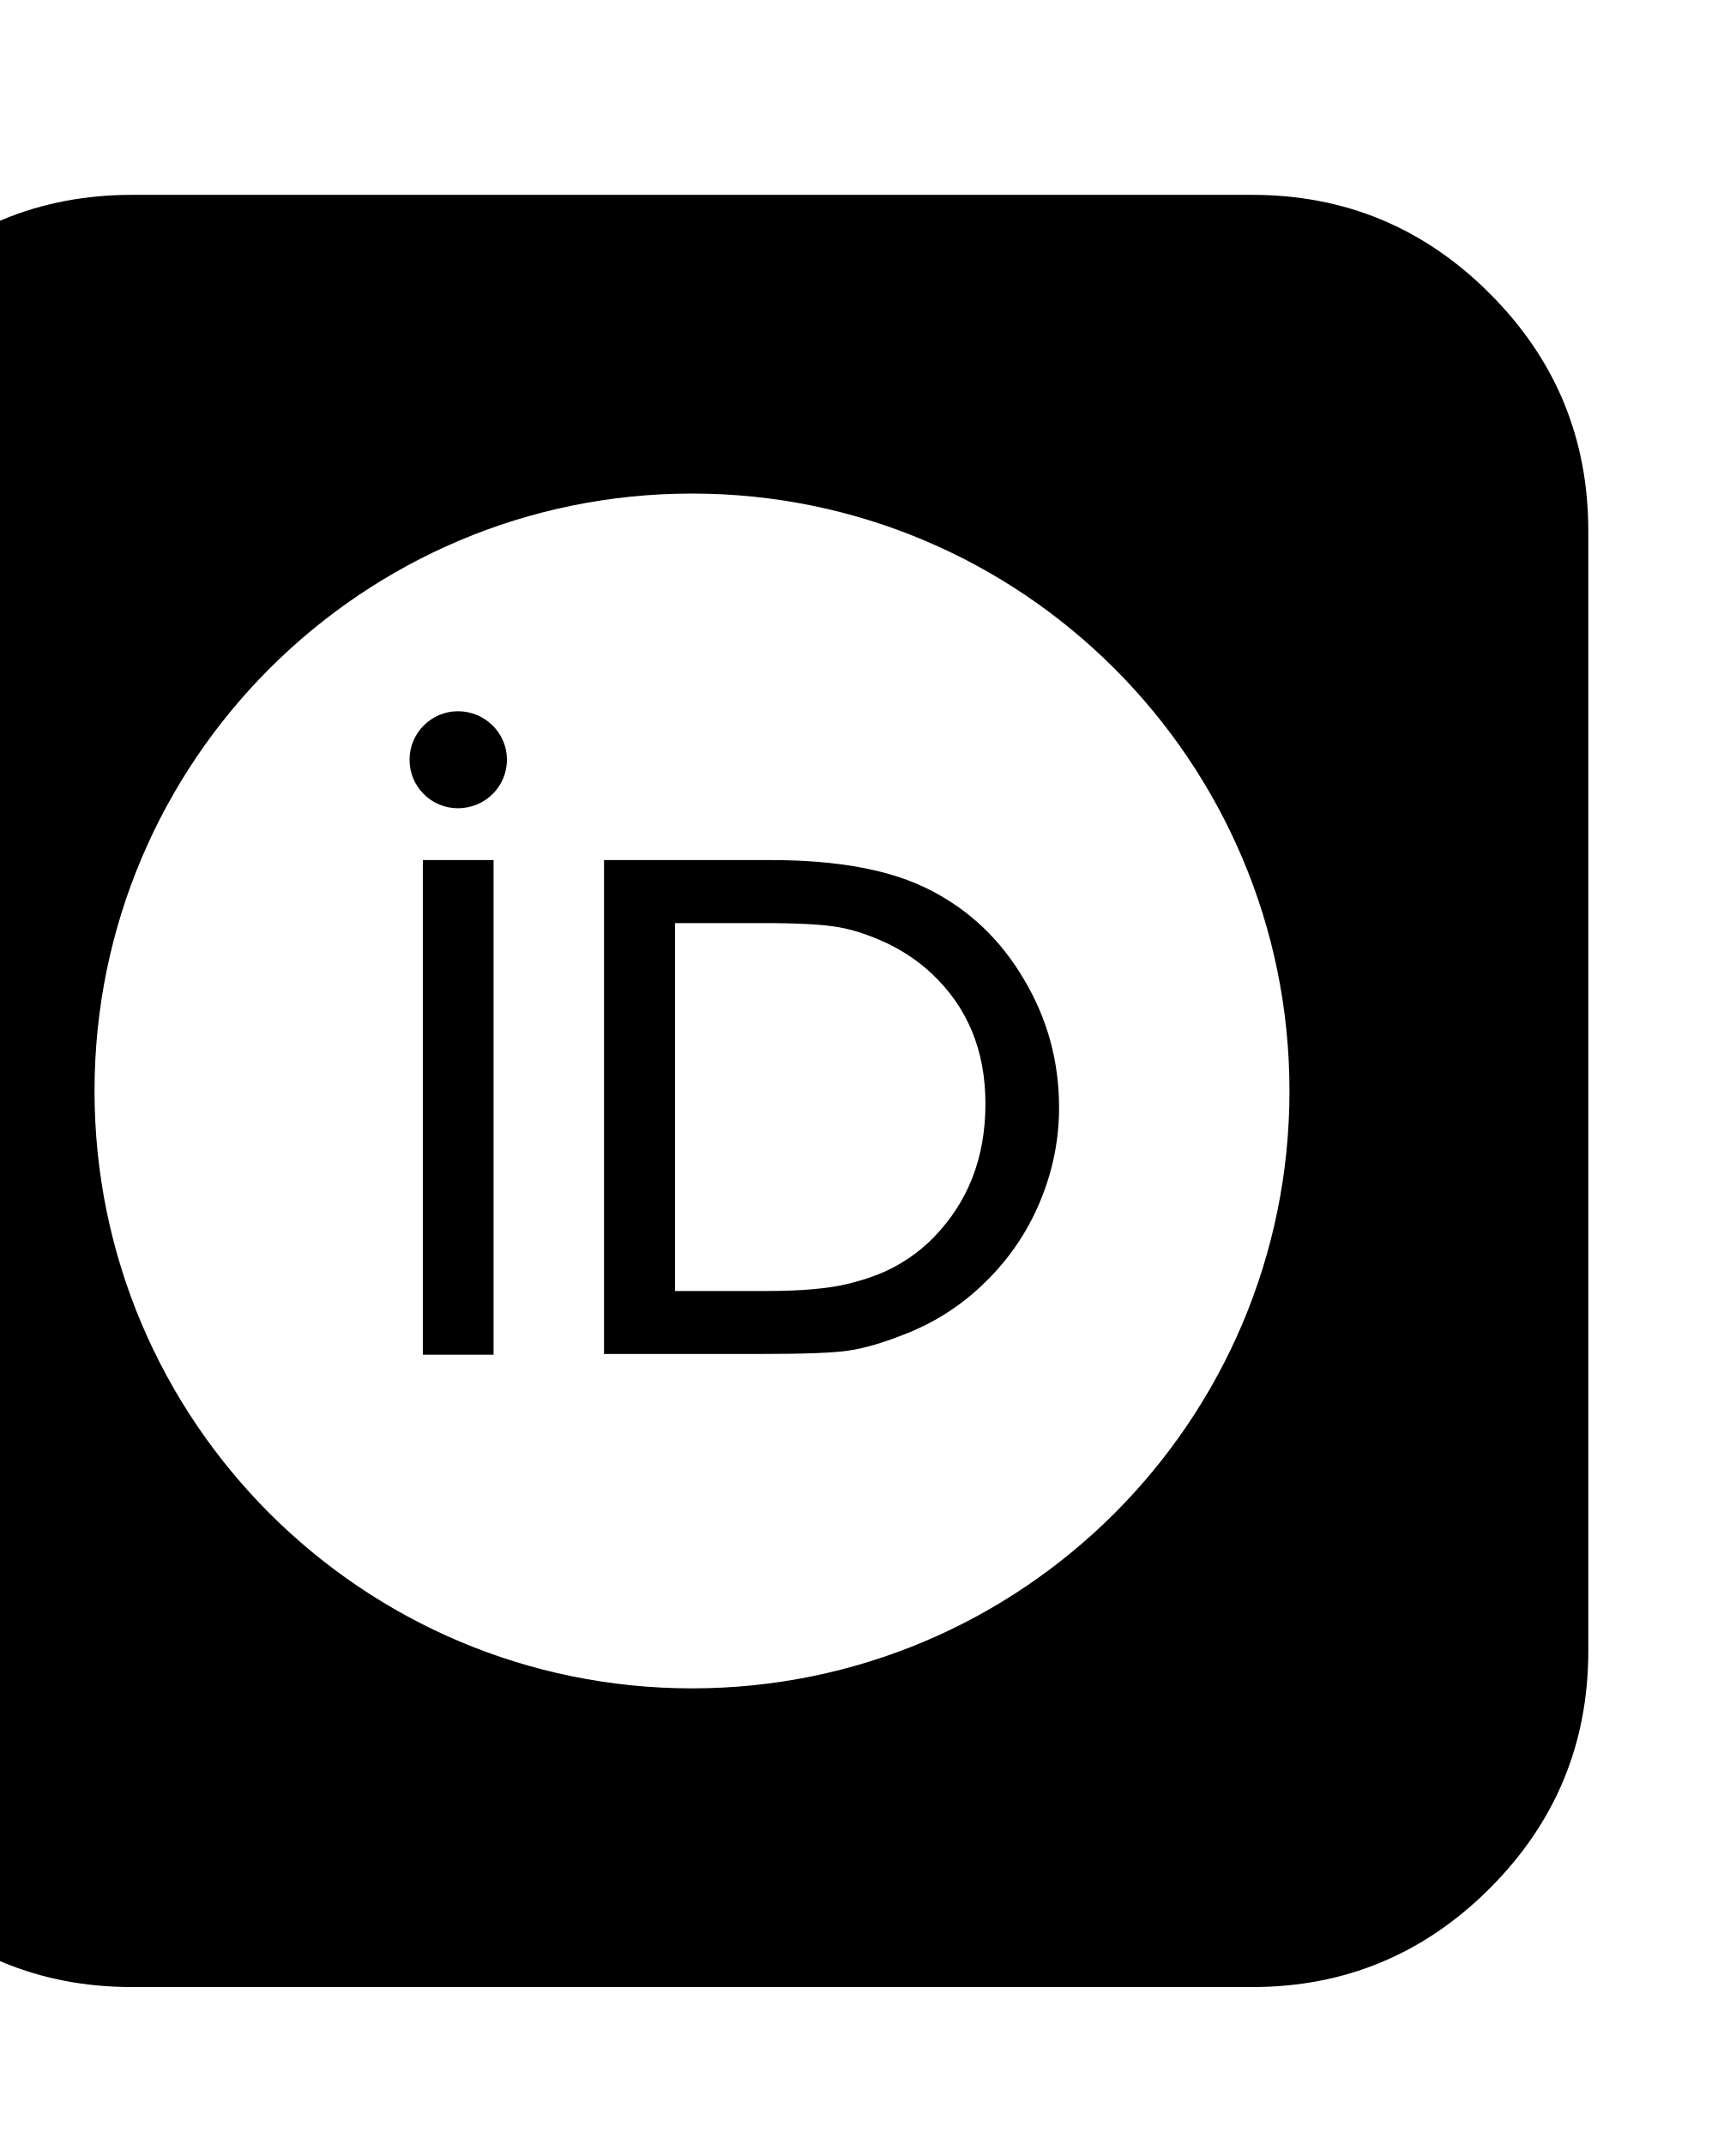
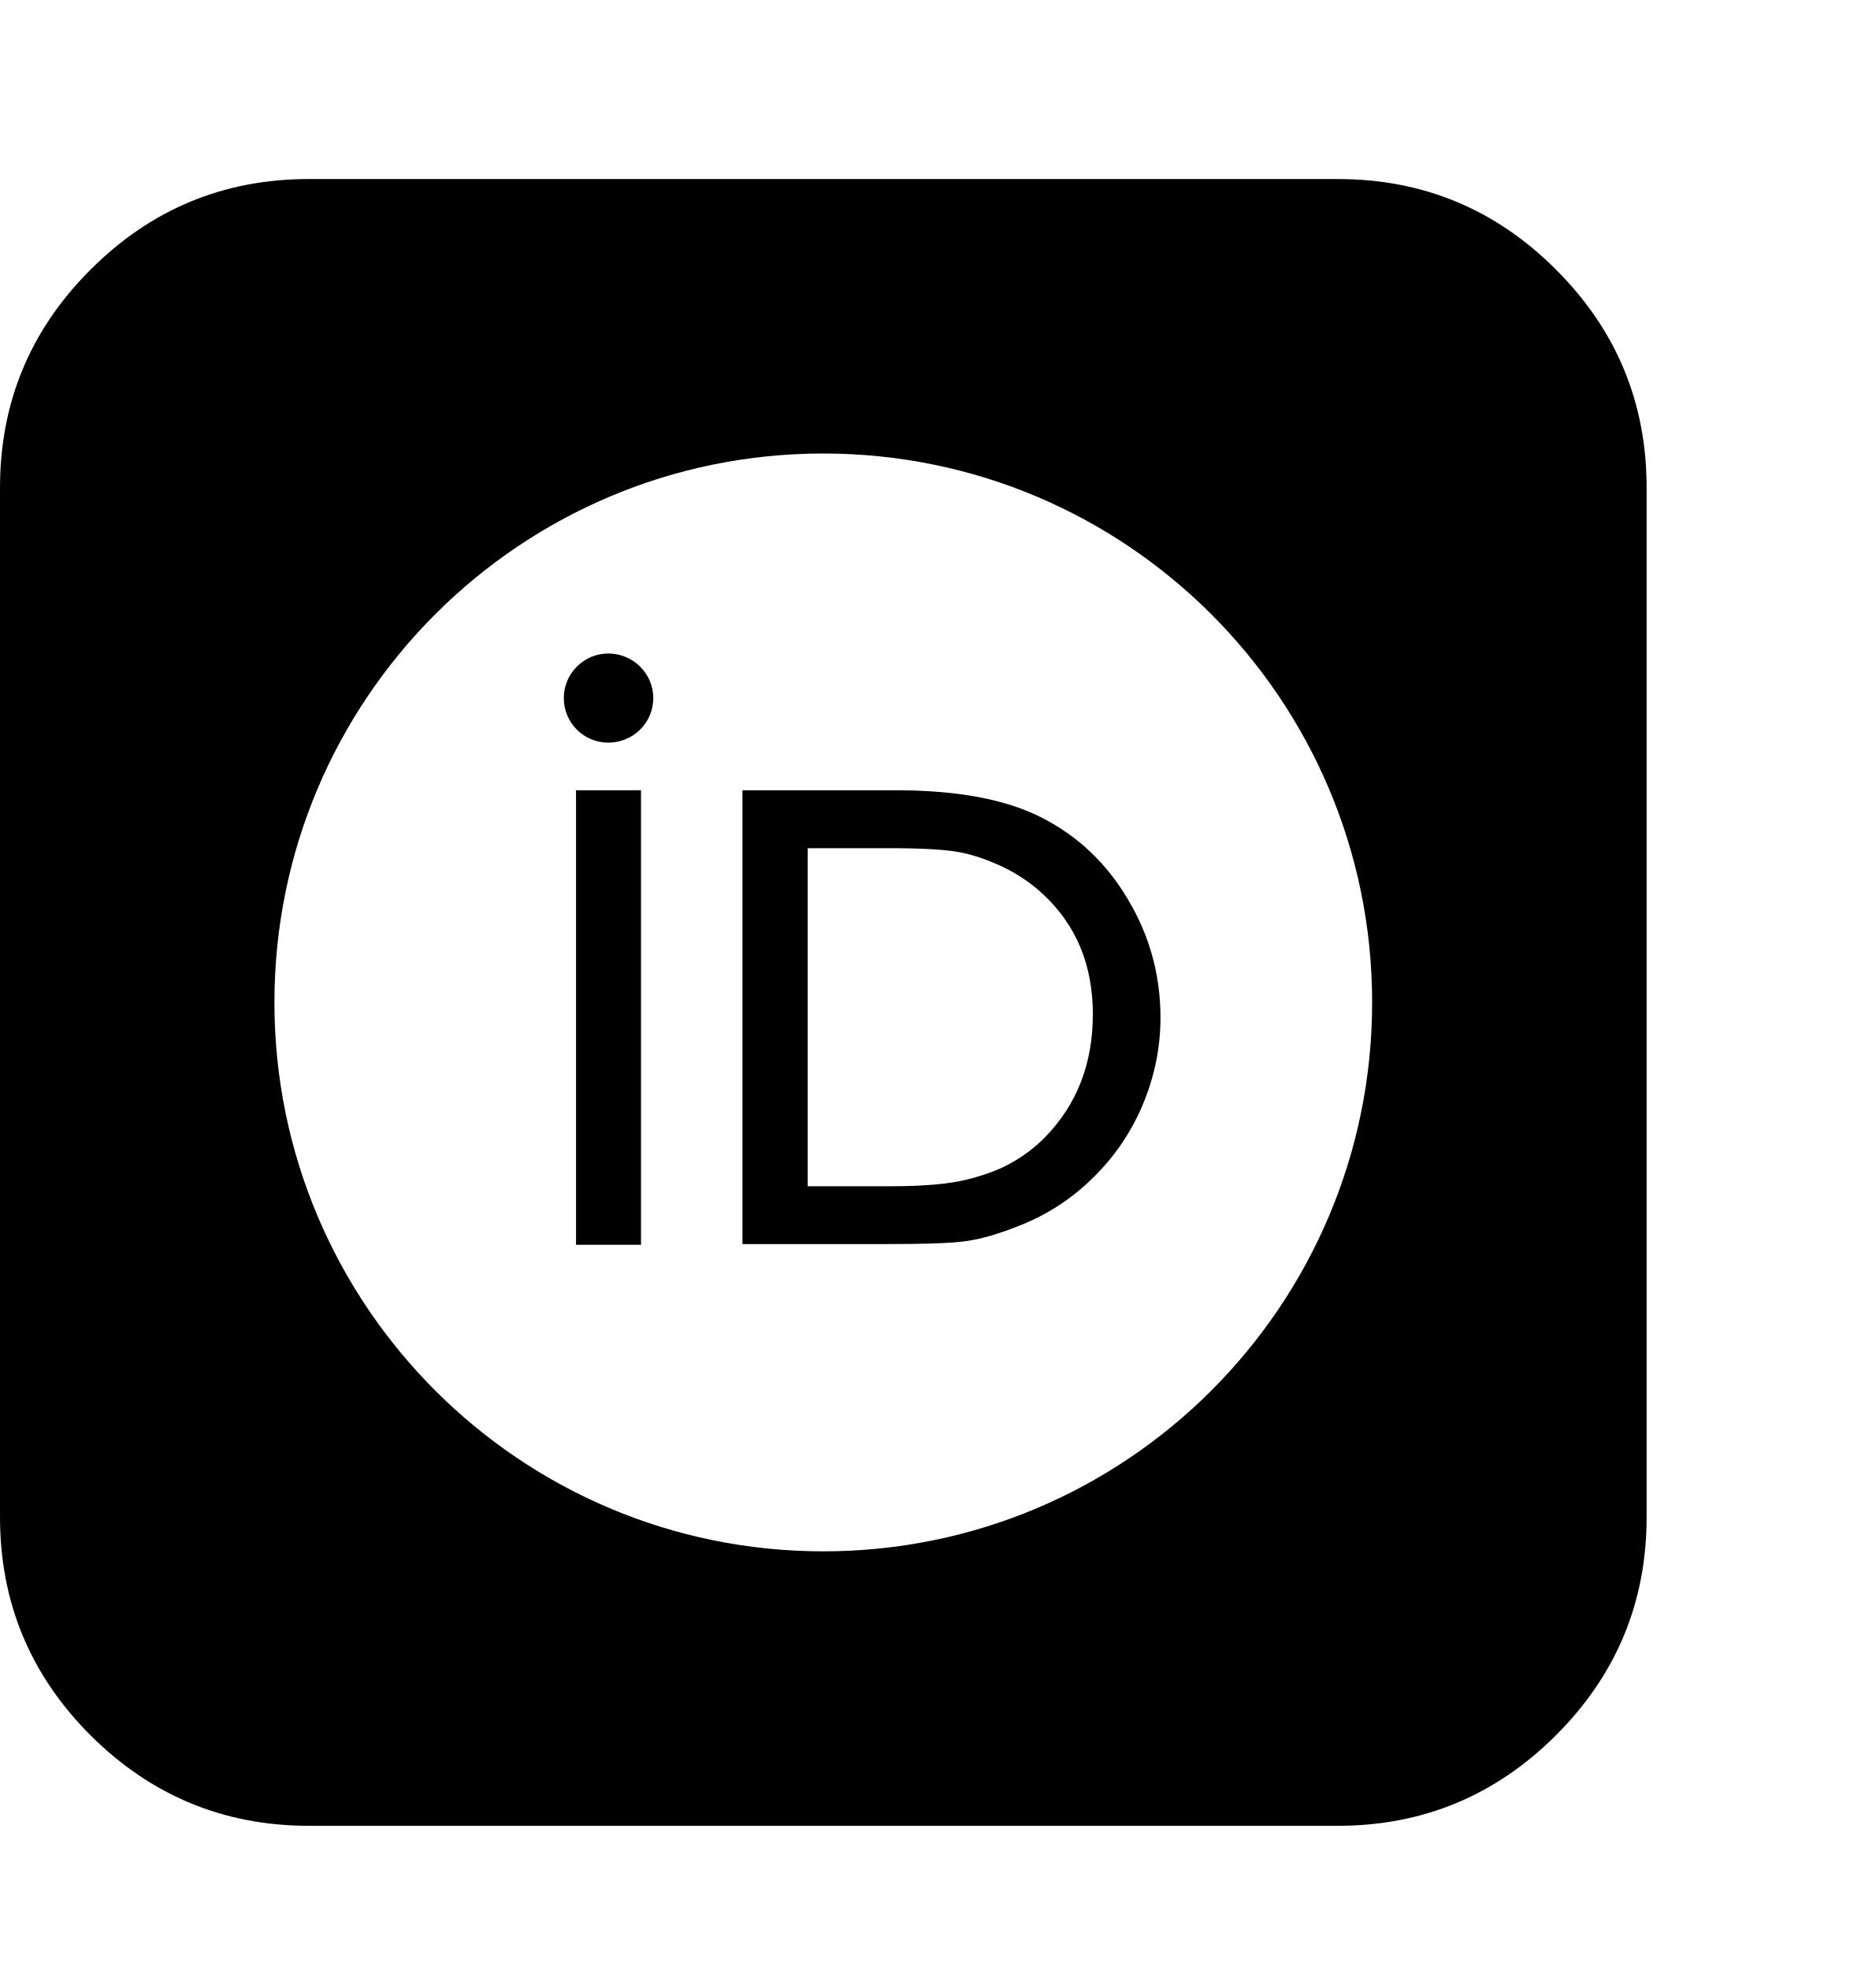
- <svg xmlns="http://www.w3.org/2000/svg" viewBox="0 0 1700 2100">
-   <path fill="black" transform="rotate(180 900 900) translate(2000) scale(-1, 1)" horiz-adv-x="1755" d="M1111.478 927.963c-38.4 19.894-90.478 29.622-156.746 29.622h-163.182v-483.766h153.308c43.228 0 72.192 1.024 87.552 3.51 15.14 2.414 32.036 7.388 50.322 14.556 31.158 11.63 58.514 28.964 82.212 52.298 22.966 22.382 40.886 48.494 53.322 78.19 12.434 29.476 18.944 60.416 18.944 92.818 0 45.348-11.556 87.186-34.304 125.366-22.602 38.62-53.028 67.584-91.428 87.406zM1113.892 587.483c-10.606-10.752-22.382-19.602-35.254-26.844-12.8-7.388-28.818-13.312-47.982-18.066s-46.080-7.094-80.75-7.094h-88.796v360.374h86.674c33.5 0 57.344-1.316 72.338-3.804 15.068-2.486 31.012-7.826 47.982-15.652 16.604-7.9 31.452-17.846 44.398-30.062 35.182-32.988 52.59-75.41 52.59-127.414 0-53.028-17.042-96.548-51.2-131.438zM614.108 473.089h69.266v484.498h-69.266v-484.498zM1658.88 1512.595c-64.366 64.438-141.898 96.548-232.594 96.548h-1097.142c-90.698 0-168.156-32.11-232.594-96.548-64.438-64.292-96.548-141.898-96.548-232.594v-1097.142c0-90.698 32.11-168.302 96.548-232.74 64.438-64.146 142.044-96.402 232.594-96.402h1097.142c90.698 0 168.228 32.256 232.594 96.548 64.438 64.438 96.622 141.824 96.622 232.594v1097.142c0 90.698-32.182 168.302-96.622 232.594zM877.714 146.287c-323.146 0-585.142 262.070-585.142 585.142s261.998 585.142 585.142 585.142 585.142-262.070 585.142-585.142-261.998-585.142-585.142-585.142zM648.484 1103.361c-26.112 0-47.396-21.358-47.396-47.47 0-26.478 21.284-47.542 47.396-47.542 26.478 0 47.982 21.066 47.982 47.542 0 26.112-21.43 47.47-47.982 47.47z" />
+ <svg xmlns="http://www.w3.org/2000/svg" viewBox="0 0 2000 2100">
+   <path fill="black" transform="rotate(180 1000 900) translate(2000) scale(-1, 1)" horiz-adv-x="1755" d="M1111.478 927.963c-38.4 19.894-90.478 29.622-156.746 29.622h-163.182v-483.766h153.308c43.228 0 72.192 1.024 87.552 3.51 15.14 2.414 32.036 7.388 50.322 14.556 31.158 11.63 58.514 28.964 82.212 52.298 22.966 22.382 40.886 48.494 53.322 78.19 12.434 29.476 18.944 60.416 18.944 92.818 0 45.348-11.556 87.186-34.304 125.366-22.602 38.62-53.028 67.584-91.428 87.406zM1113.892 587.483c-10.606-10.752-22.382-19.602-35.254-26.844-12.8-7.388-28.818-13.312-47.982-18.066s-46.080-7.094-80.75-7.094h-88.796v360.374h86.674c33.5 0 57.344-1.316 72.338-3.804 15.068-2.486 31.012-7.826 47.982-15.652 16.604-7.9 31.452-17.846 44.398-30.062 35.182-32.988 52.59-75.41 52.59-127.414 0-53.028-17.042-96.548-51.2-131.438zM614.108 473.089h69.266v484.498h-69.266v-484.498zM1658.88 1512.595c-64.366 64.438-141.898 96.548-232.594 96.548h-1097.142c-90.698 0-168.156-32.11-232.594-96.548-64.438-64.292-96.548-141.898-96.548-232.594v-1097.142c0-90.698 32.11-168.302 96.548-232.74 64.438-64.146 142.044-96.402 232.594-96.402h1097.142c90.698 0 168.228 32.256 232.594 96.548 64.438 64.438 96.622 141.824 96.622 232.594v1097.142c0 90.698-32.182 168.302-96.622 232.594zM877.714 146.287c-323.146 0-585.142 262.070-585.142 585.142s261.998 585.142 585.142 585.142 585.142-262.070 585.142-585.142-261.998-585.142-585.142-585.142zM648.484 1103.361c-26.112 0-47.396-21.358-47.396-47.47 0-26.478 21.284-47.542 47.396-47.542 26.478 0 47.982 21.066 47.982 47.542 0 26.112-21.43 47.47-47.982 47.47z" />
</svg>
